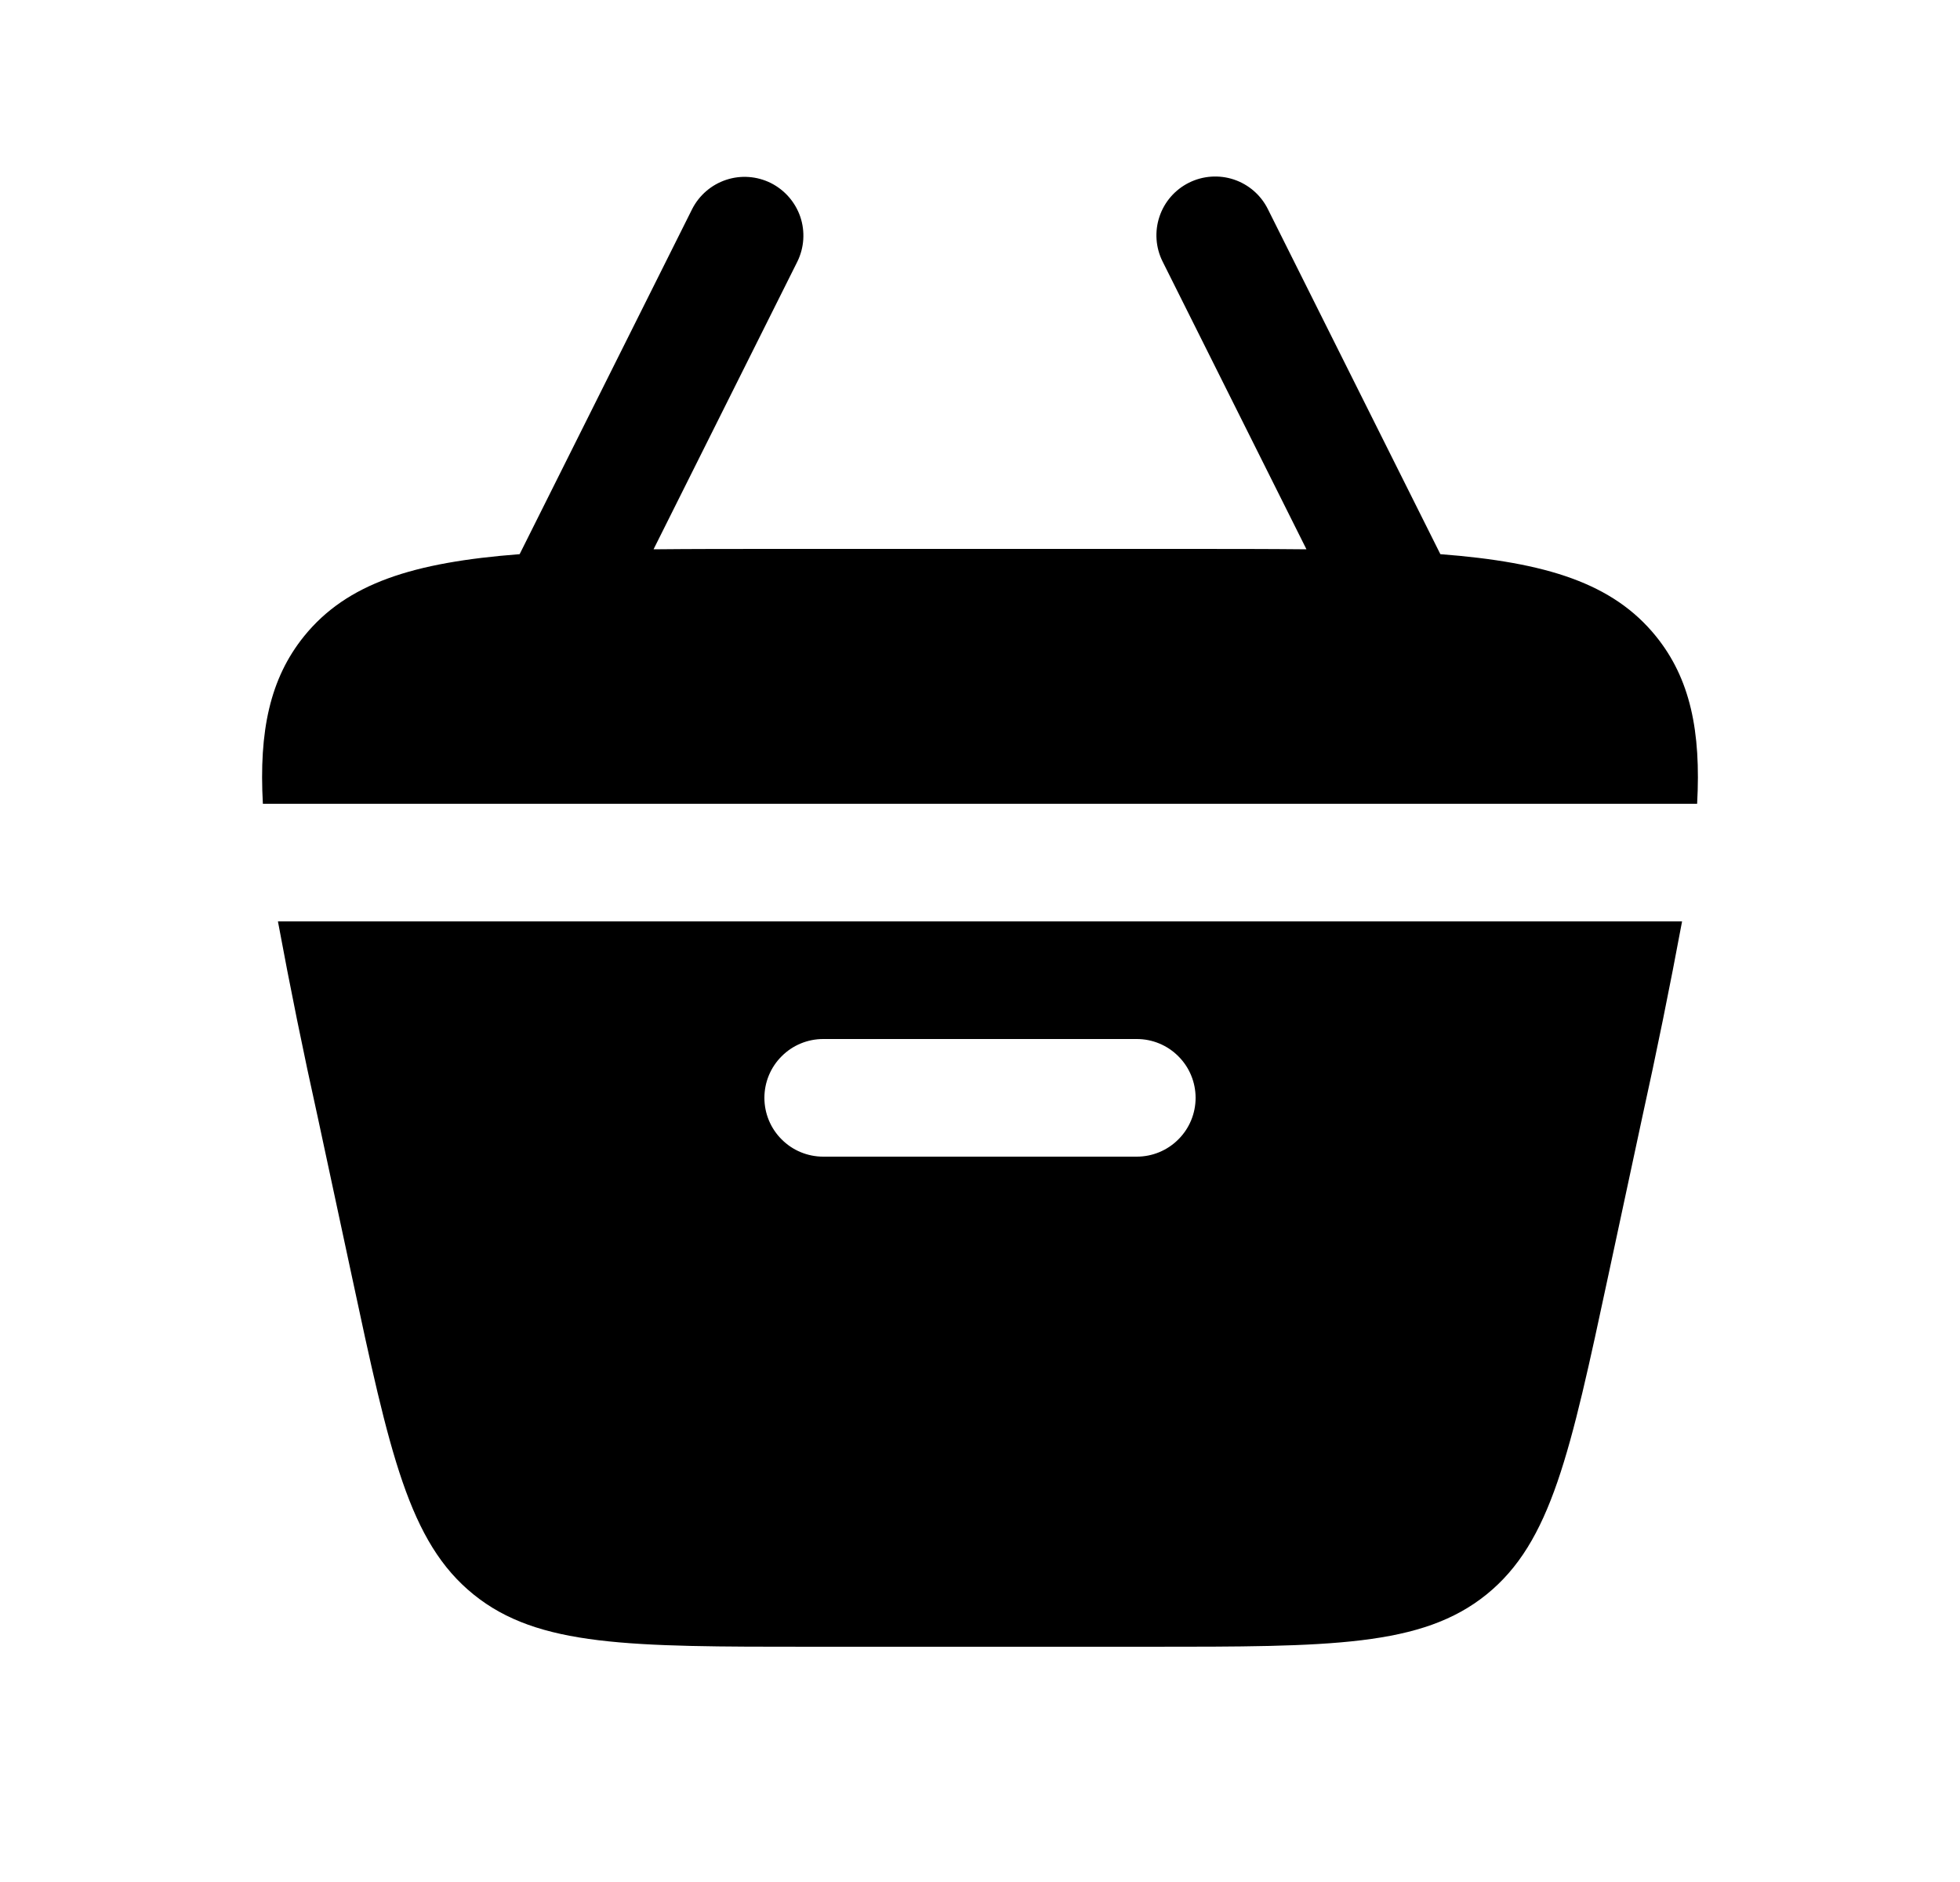
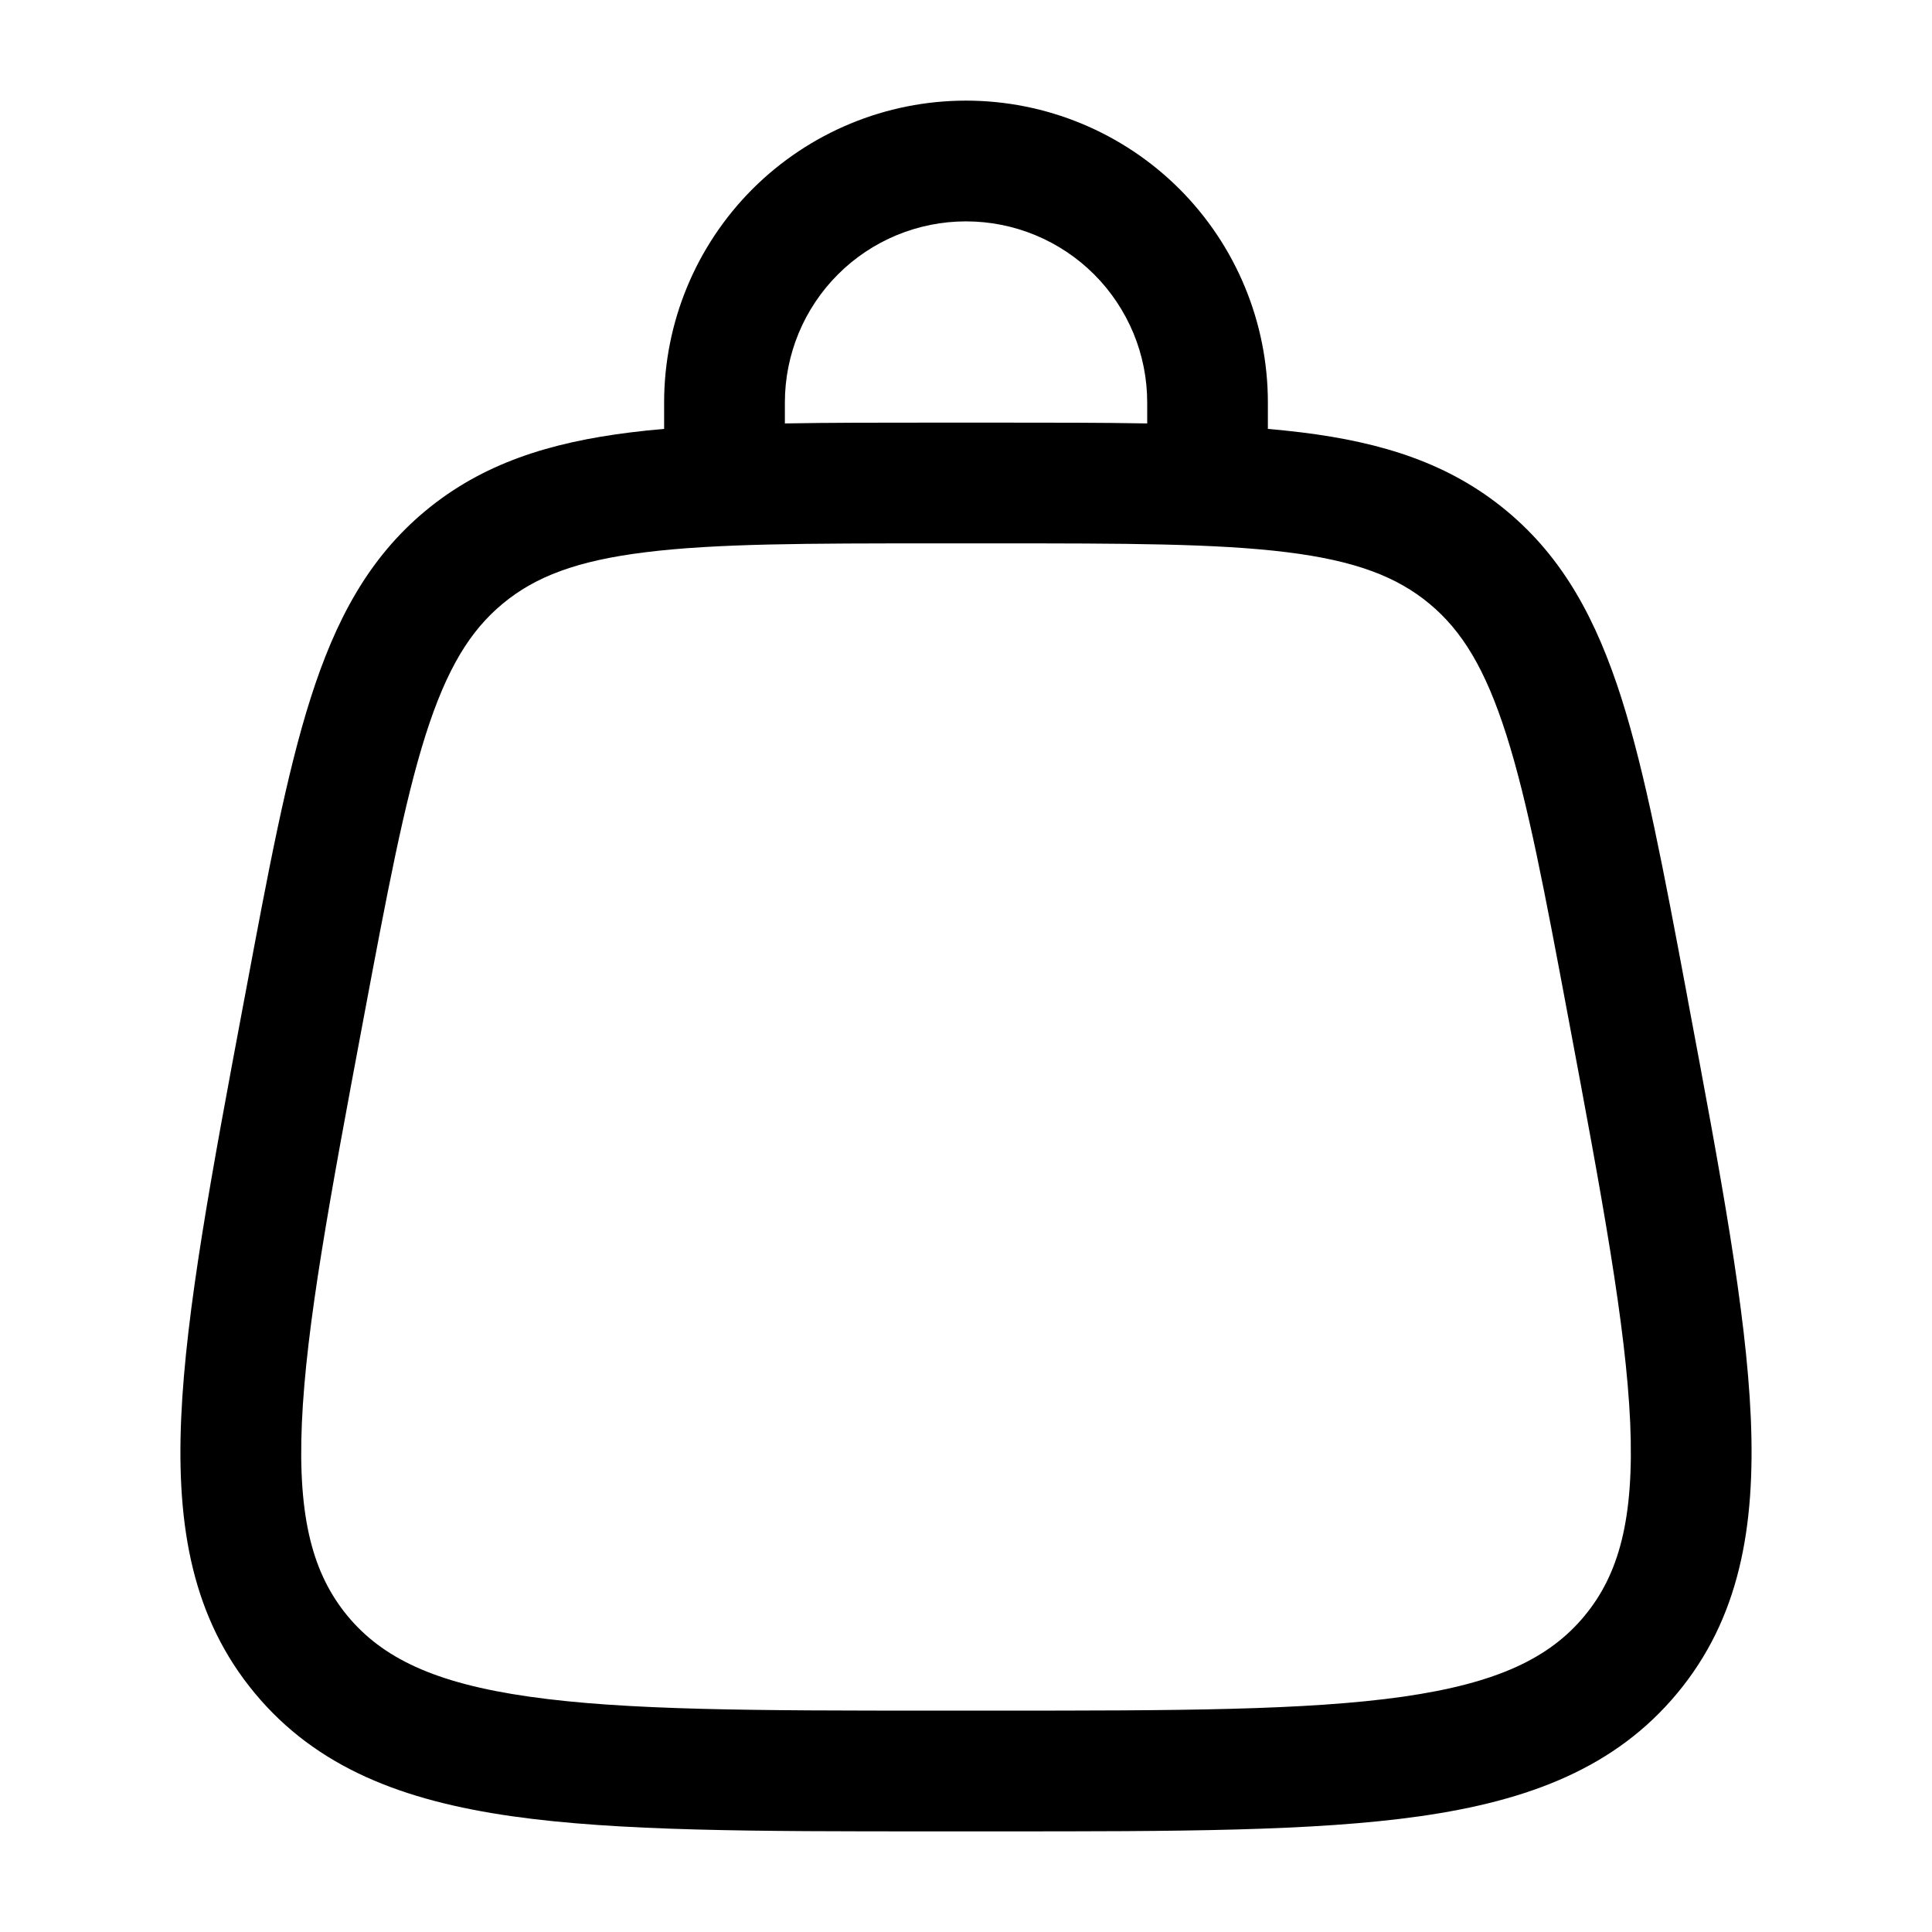
- <svg xmlns="http://www.w3.org/2000/svg" width="25" height="24" viewBox="0 0 25 24" fill="none">
-   <path d="M15.165 2.33C15.343 2.241 15.549 2.227 15.737 2.289C15.926 2.352 16.082 2.487 16.171 2.665L18.372 7.067C19.725 7.171 20.574 7.437 21.122 8.114C21.558 8.653 21.698 9.323 21.647 10.25H3.353C3.302 9.323 3.443 8.653 3.878 8.114C4.426 7.436 5.275 7.171 6.628 7.067L8.829 2.665C8.919 2.489 9.075 2.355 9.263 2.293C9.45 2.231 9.655 2.246 9.832 2.334C10.009 2.423 10.144 2.578 10.208 2.765C10.271 2.952 10.258 3.157 10.171 3.335L8.336 7.005C8.819 7 9.346 7 9.922 7H15.078C15.654 7 16.181 7 16.664 7.005L14.829 3.335C14.74 3.157 14.726 2.951 14.789 2.763C14.852 2.574 14.987 2.419 15.165 2.33Z" fill="#000" />
-   <path fill-rule="evenodd" clip-rule="evenodd" d="M4.055 14.257C3.87 13.424 3.7 12.588 3.545 11.75H21.455C21.299 12.588 21.129 13.424 20.945 14.257L20.516 16.257C20.029 18.53 19.786 19.666 18.961 20.333C18.136 21 16.974 21 14.65 21H10.35C8.026 21 6.864 21 6.04 20.333C5.214 19.666 4.97 18.53 4.484 16.257L4.055 14.257ZM10.5 13.25C10.301 13.25 10.11 13.329 9.97 13.47C9.829 13.61 9.75 13.801 9.75 14C9.75 14.199 9.829 14.39 9.97 14.53C10.11 14.671 10.301 14.75 10.5 14.75H14.5C14.699 14.75 14.89 14.671 15.03 14.53C15.171 14.39 15.25 14.199 15.25 14C15.25 13.801 15.171 13.61 15.03 13.47C14.89 13.329 14.699 13.25 14.5 13.25H10.5Z" fill="#000" />
+ <svg xmlns="http://www.w3.org/2000/svg" width="24" height="24" viewBox="0 0 24 24" fill="none">
+   <path fill-rule="evenodd" clip-rule="evenodd" d="M12 2.75C11.403 2.75 10.831 2.987 10.409 3.409C9.987 3.831 9.75 4.403 9.75 5V5.26C10.307 5.25 10.918 5.25 11.59 5.25H12.411C13.081 5.25 13.693 5.25 14.251 5.26V5C14.251 4.704 14.193 4.412 14.08 4.139C13.966 3.866 13.801 3.618 13.592 3.409C13.383 3.2 13.134 3.034 12.861 2.921C12.588 2.808 12.296 2.75 12 2.75ZM15.75 5.328V5C15.75 4.005 15.355 3.052 14.652 2.348C13.948 1.645 12.995 1.25 12 1.25C11.005 1.25 10.052 1.645 9.348 2.348C8.645 3.052 8.25 4.005 8.25 5V5.328C8.107 5.34 7.97 5.354 7.836 5.371C6.826 5.496 5.994 5.758 5.286 6.345C4.579 6.932 4.168 7.702 3.859 8.672C3.559 9.612 3.333 10.819 3.049 12.338L3.028 12.448C2.626 14.591 2.31 16.28 2.251 17.611C2.191 18.976 2.395 20.106 3.165 21.033C3.935 21.961 5.008 22.369 6.36 22.562C7.68 22.75 9.397 22.75 11.578 22.75H12.423C14.603 22.75 16.321 22.75 17.64 22.562C18.992 22.369 20.066 21.961 20.836 21.033C21.606 20.106 21.808 18.976 21.749 17.611C21.691 16.28 21.374 14.591 20.972 12.448L20.952 12.338C20.667 10.819 20.44 9.611 20.142 8.672C19.832 7.702 19.422 6.932 18.714 6.345C18.007 5.758 17.174 5.495 16.164 5.371C16.026 5.354 15.888 5.34 15.75 5.328ZM8.02 6.86C7.165 6.965 6.648 7.164 6.244 7.5C5.841 7.834 5.55 8.305 5.288 9.127C5.021 9.967 4.81 11.085 4.514 12.664C4.098 14.881 3.803 16.464 3.75 17.677C3.698 18.867 3.89 19.557 4.319 20.076C4.749 20.593 5.392 20.908 6.572 21.076C7.772 21.248 9.384 21.25 11.639 21.25H12.361C14.616 21.25 16.227 21.248 17.428 21.077C18.608 20.908 19.251 20.593 19.681 20.076C20.111 19.558 20.302 18.868 20.251 17.676C20.197 16.465 19.902 14.881 19.486 12.664C19.19 11.084 18.98 9.968 18.712 9.127C18.45 8.305 18.16 7.834 17.756 7.499C17.352 7.164 16.836 6.965 15.98 6.859C15.104 6.751 13.967 6.75 12.36 6.75H11.64C10.033 6.75 8.896 6.751 8.02 6.86Z" fill="black" />
</svg>
